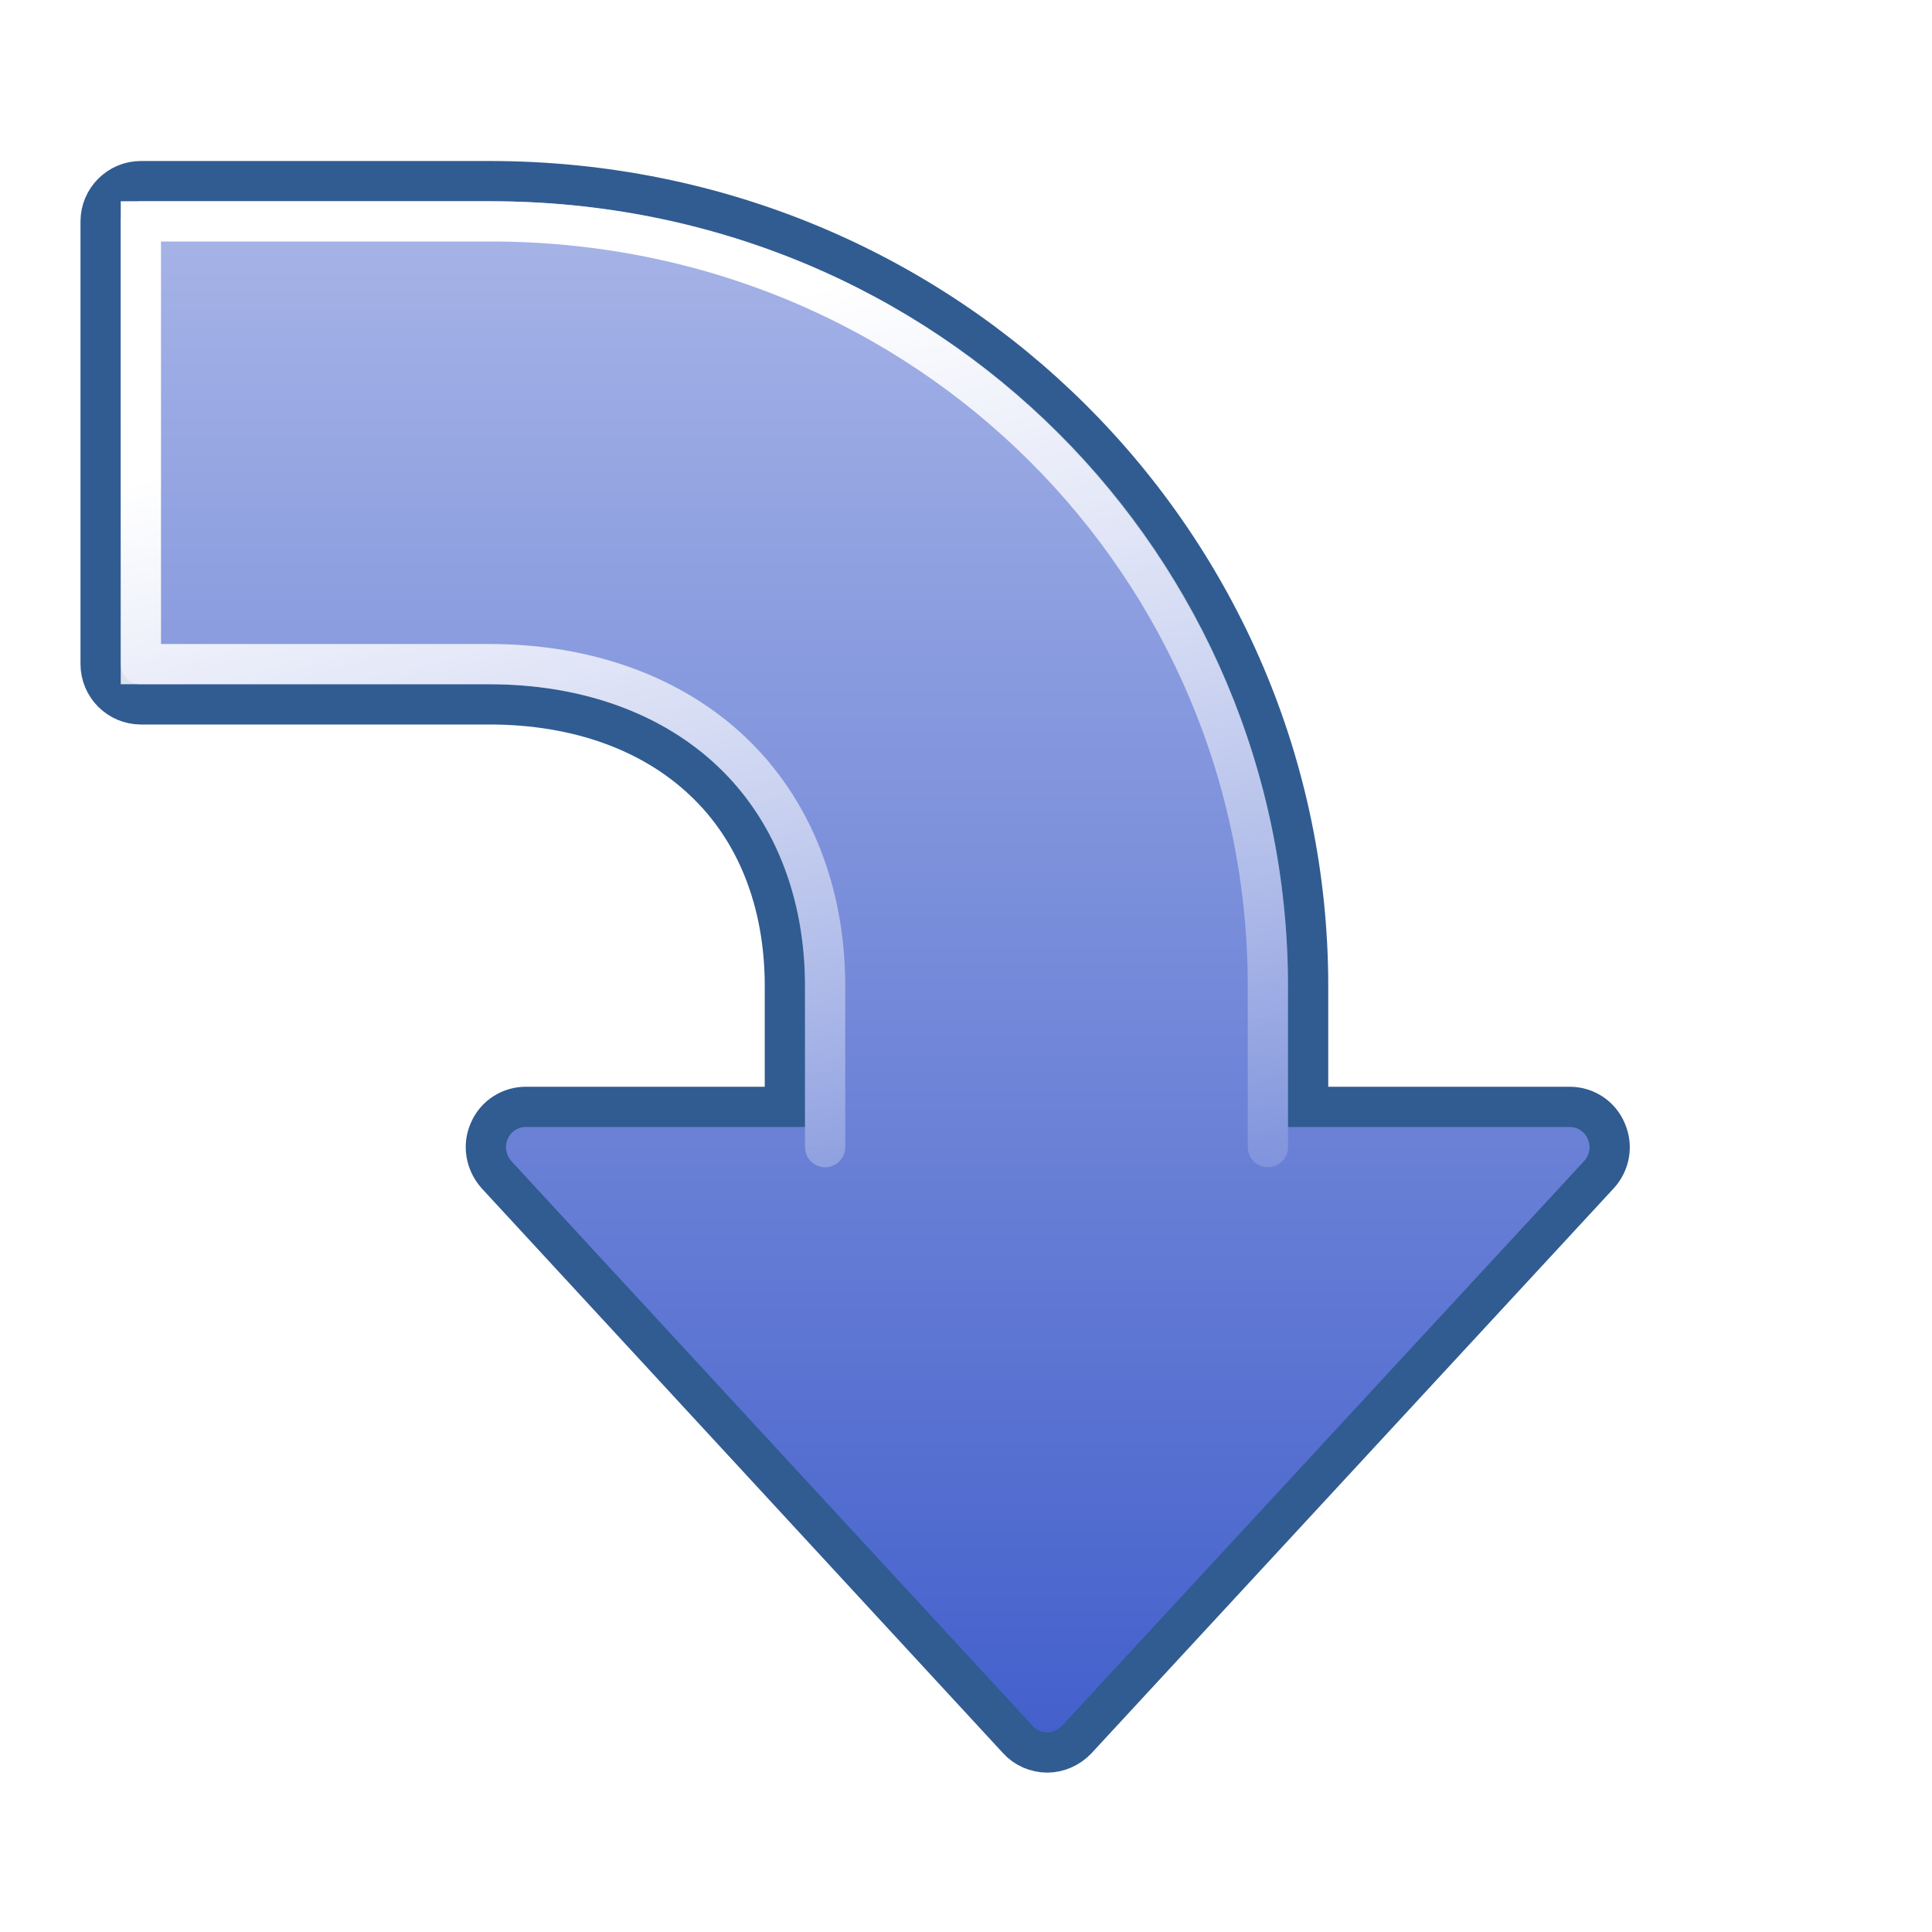
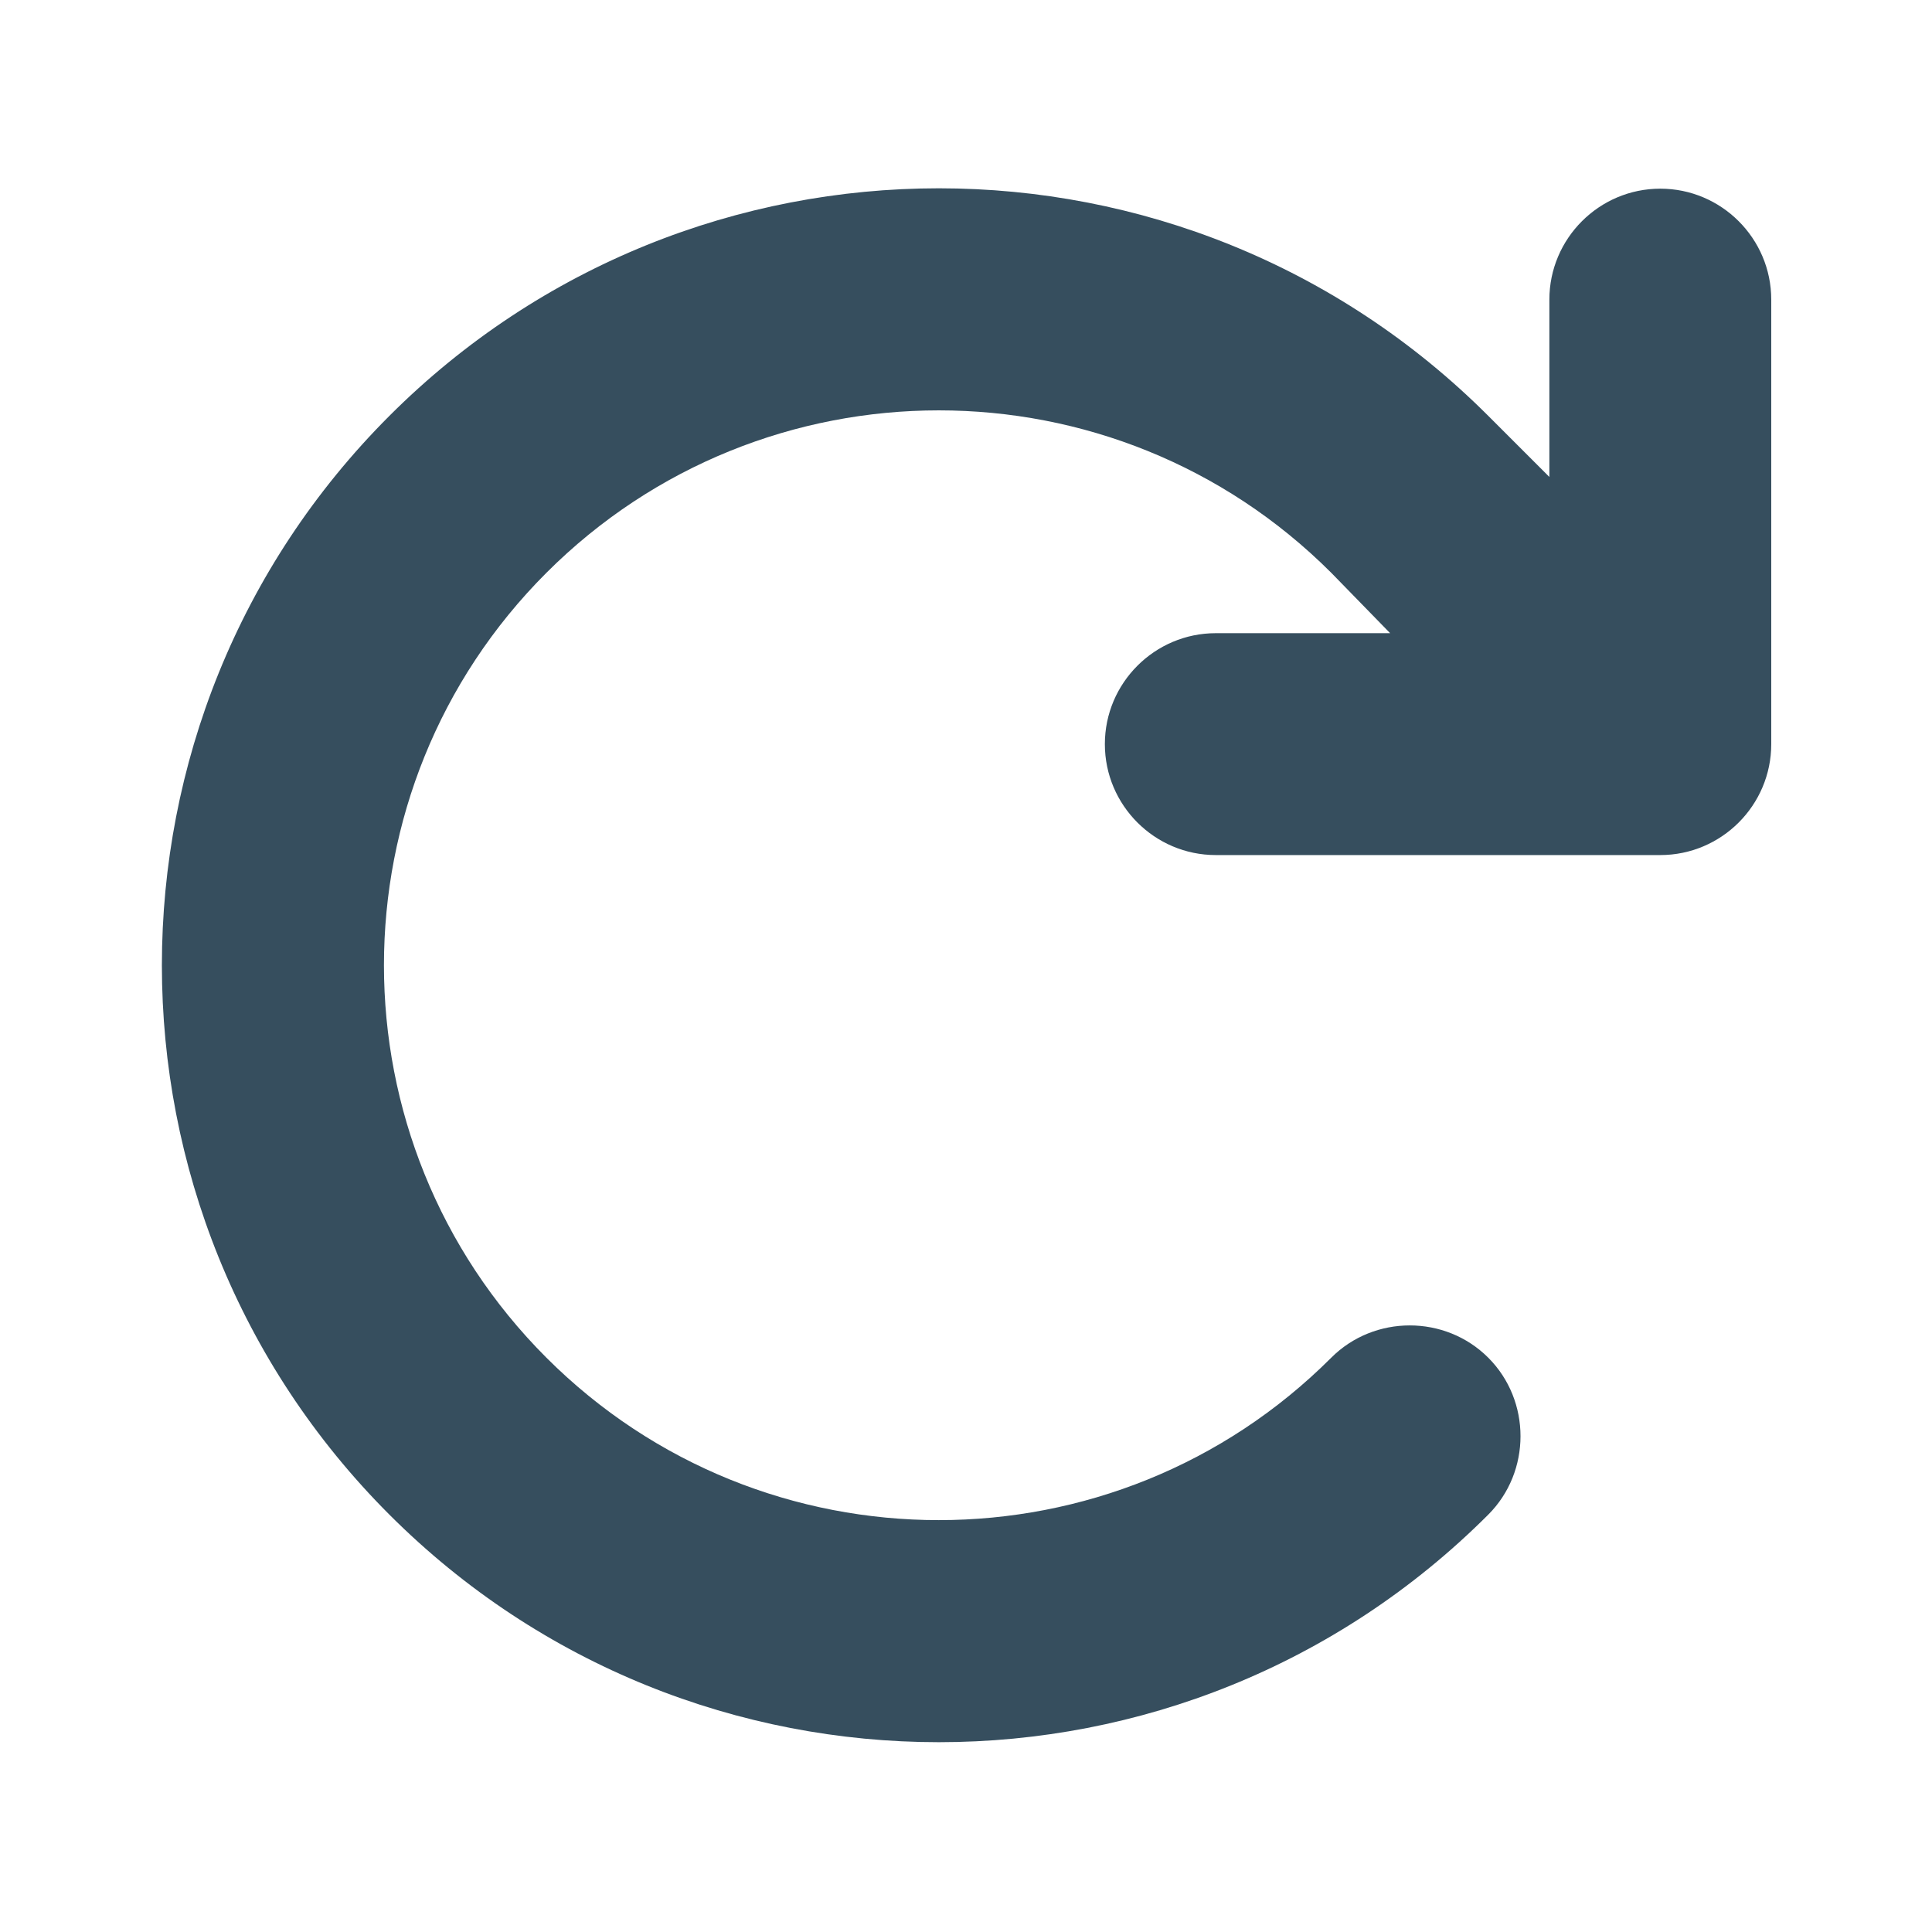
- <svg xmlns="http://www.w3.org/2000/svg" xmlns:xlink="http://www.w3.org/1999/xlink" width="48" height="48" id="svg2" version="1">
-   <defs id="defs4">
-     <linearGradient id="linearGradient6950">
-       <stop id="stop6952" offset="0" style="stop-color:#415ecb;stop-opacity:1" />
-       <stop id="stop6954" offset="1" style="stop-color:#ffffff;stop-opacity:1" />
-     </linearGradient>
-     <linearGradient id="linearGradient3263">
-       <stop offset="0" id="stop3265" style="stop-color:white;stop-opacity:1" />
-       <stop offset="1" id="stop3267" style="stop-color:white;stop-opacity:0" />
-     </linearGradient>
-     <linearGradient id="linearGradient3209">
-       <stop offset="0" id="stop3211" style="stop-color:black;stop-opacity:1" />
-       <stop offset="1" id="stop3213" style="stop-color:black;stop-opacity:0" />
-     </linearGradient>
-     <radialGradient xlink:href="#linearGradient3209" id="radialGradient6966" gradientUnits="userSpaceOnUse" gradientTransform="matrix(1,0,0,0.537849,0,7.842131)" cx="12.16" cy="16.97" fx="12.16" fy="16.97" r="7.84" />
-     <linearGradient xlink:href="#linearGradient6950" id="linearGradient6968" gradientUnits="userSpaceOnUse" x1="22.13" y1="-75.96" x2="22.13" y2="-148.64" />
-     <linearGradient xlink:href="#linearGradient3263" id="linearGradient6970" gradientUnits="userSpaceOnUse" gradientTransform="matrix(-1,0,0,1,48.99999,-118)" x1="18.5" y1="5.63" x2="26.26" y2="33.01" />
-     <linearGradient xlink:href="#linearGradient3263" id="linearGradient6972" gradientUnits="userSpaceOnUse" gradientTransform="matrix(-1,0,0,1,48.99999,-118)" x1="19.38" y1="27.37" x2="17.17" y2="43.64" />
-     <linearGradient xlink:href="#linearGradient3263" id="linearGradient3001" gradientUnits="userSpaceOnUse" gradientTransform="translate(1e-5,2)" x1="19.38" y1="27.37" x2="17.17" y2="43.64" />
-     <linearGradient xlink:href="#linearGradient3263" id="linearGradient3004" gradientUnits="userSpaceOnUse" gradientTransform="translate(1e-5,2)" x1="18.5" y1="5.63" x2="26.26" y2="33.01" />
-     <linearGradient xlink:href="#linearGradient6950" id="linearGradient3007" gradientUnits="userSpaceOnUse" x1="22.13" y1="-75.96" x2="22.13" y2="-148.64" gradientTransform="matrix(-1,0,0,1,49,120)" />
-   </defs>
-   <g id="layer1">
-     <path id="path6960" d="M12.16 4.5C23.6 4.5 32.5 13.59 32.5 24.5l0 3 6.5 0c0.4 0 0.76 0.24 0.91 0.61 0.16 0.37 0.08 0.79-0.19 1.08L26.75 43.22c-0.19 0.2-0.46 0.32-0.73 0.32-0.28 0-0.55-0.12-0.73-0.32L12.34 29.19C12.07 28.89 11.99 28.46 12.16 28.09 12.32 27.72 12.69 27.49 13.09 27.5l6.41 0 0-3c0-2.11-0.72-3.88-2-5.09C16.22 18.19 14.37 17.5 12.16 17.5L3.5 17.5c-0.55 0-1-0.45-1-1l0-11c0-0.55 0.45-1 1-1l8.66 0z" style="fill:url(#linearGradient3007);stroke-dashoffset:1.4;stroke-linecap:round;stroke-width:1;stroke:#305c91" />
-     <path d="m31.5 28.5 0-4c0-10.38-8.4-19-19.31-19l-8.69 0 0 11 8.66 0c2.42 0 4.54 0.77 6.03 2.19 1.49 1.42 2.31 3.47 2.31 5.81l0 4" id="path6962" style="fill:none;stroke-dashoffset:1.4;stroke-linecap:round;stroke-width:1;stroke:url(#linearGradient3004)" />
-   </g>
+ <svg xmlns="http://www.w3.org/2000/svg" version="1.1" id="Layer_2" x="0px" y="0px" viewBox="0 0 256 256" style="enable-background:new 0 0 256 256;" xml:space="preserve">
+   <style type="text/css">
+ 	.st0{fill:#364E5E;}
+ </style>
+   <path class="st0" d="M184.2,83.9h-23.1c-8.1,0-14.7,6.6-14.7,14.7s6.6,14.7,14.7,14.7H220c8.1,0,14.7-6.6,14.7-14.7V39.7  c0-8.1-6.6-14.7-14.7-14.7s-14.7,6.6-14.7,14.7v23.5l-8.1-8.1c-40.2-40.2-105.4-40.2-145.6,0s-40.2,105.4,0,145.6  s105.4,40.2,145.6,0c5.7-5.7,5.7-15.1,0-20.8c-5.7-5.7-15.1-5.7-20.8,0c-28.7,28.7-75.3,28.7-104,0s-28.7-75.3,0-104  s75.3-28.7,104,0L184.2,83.9z" />
</svg>
